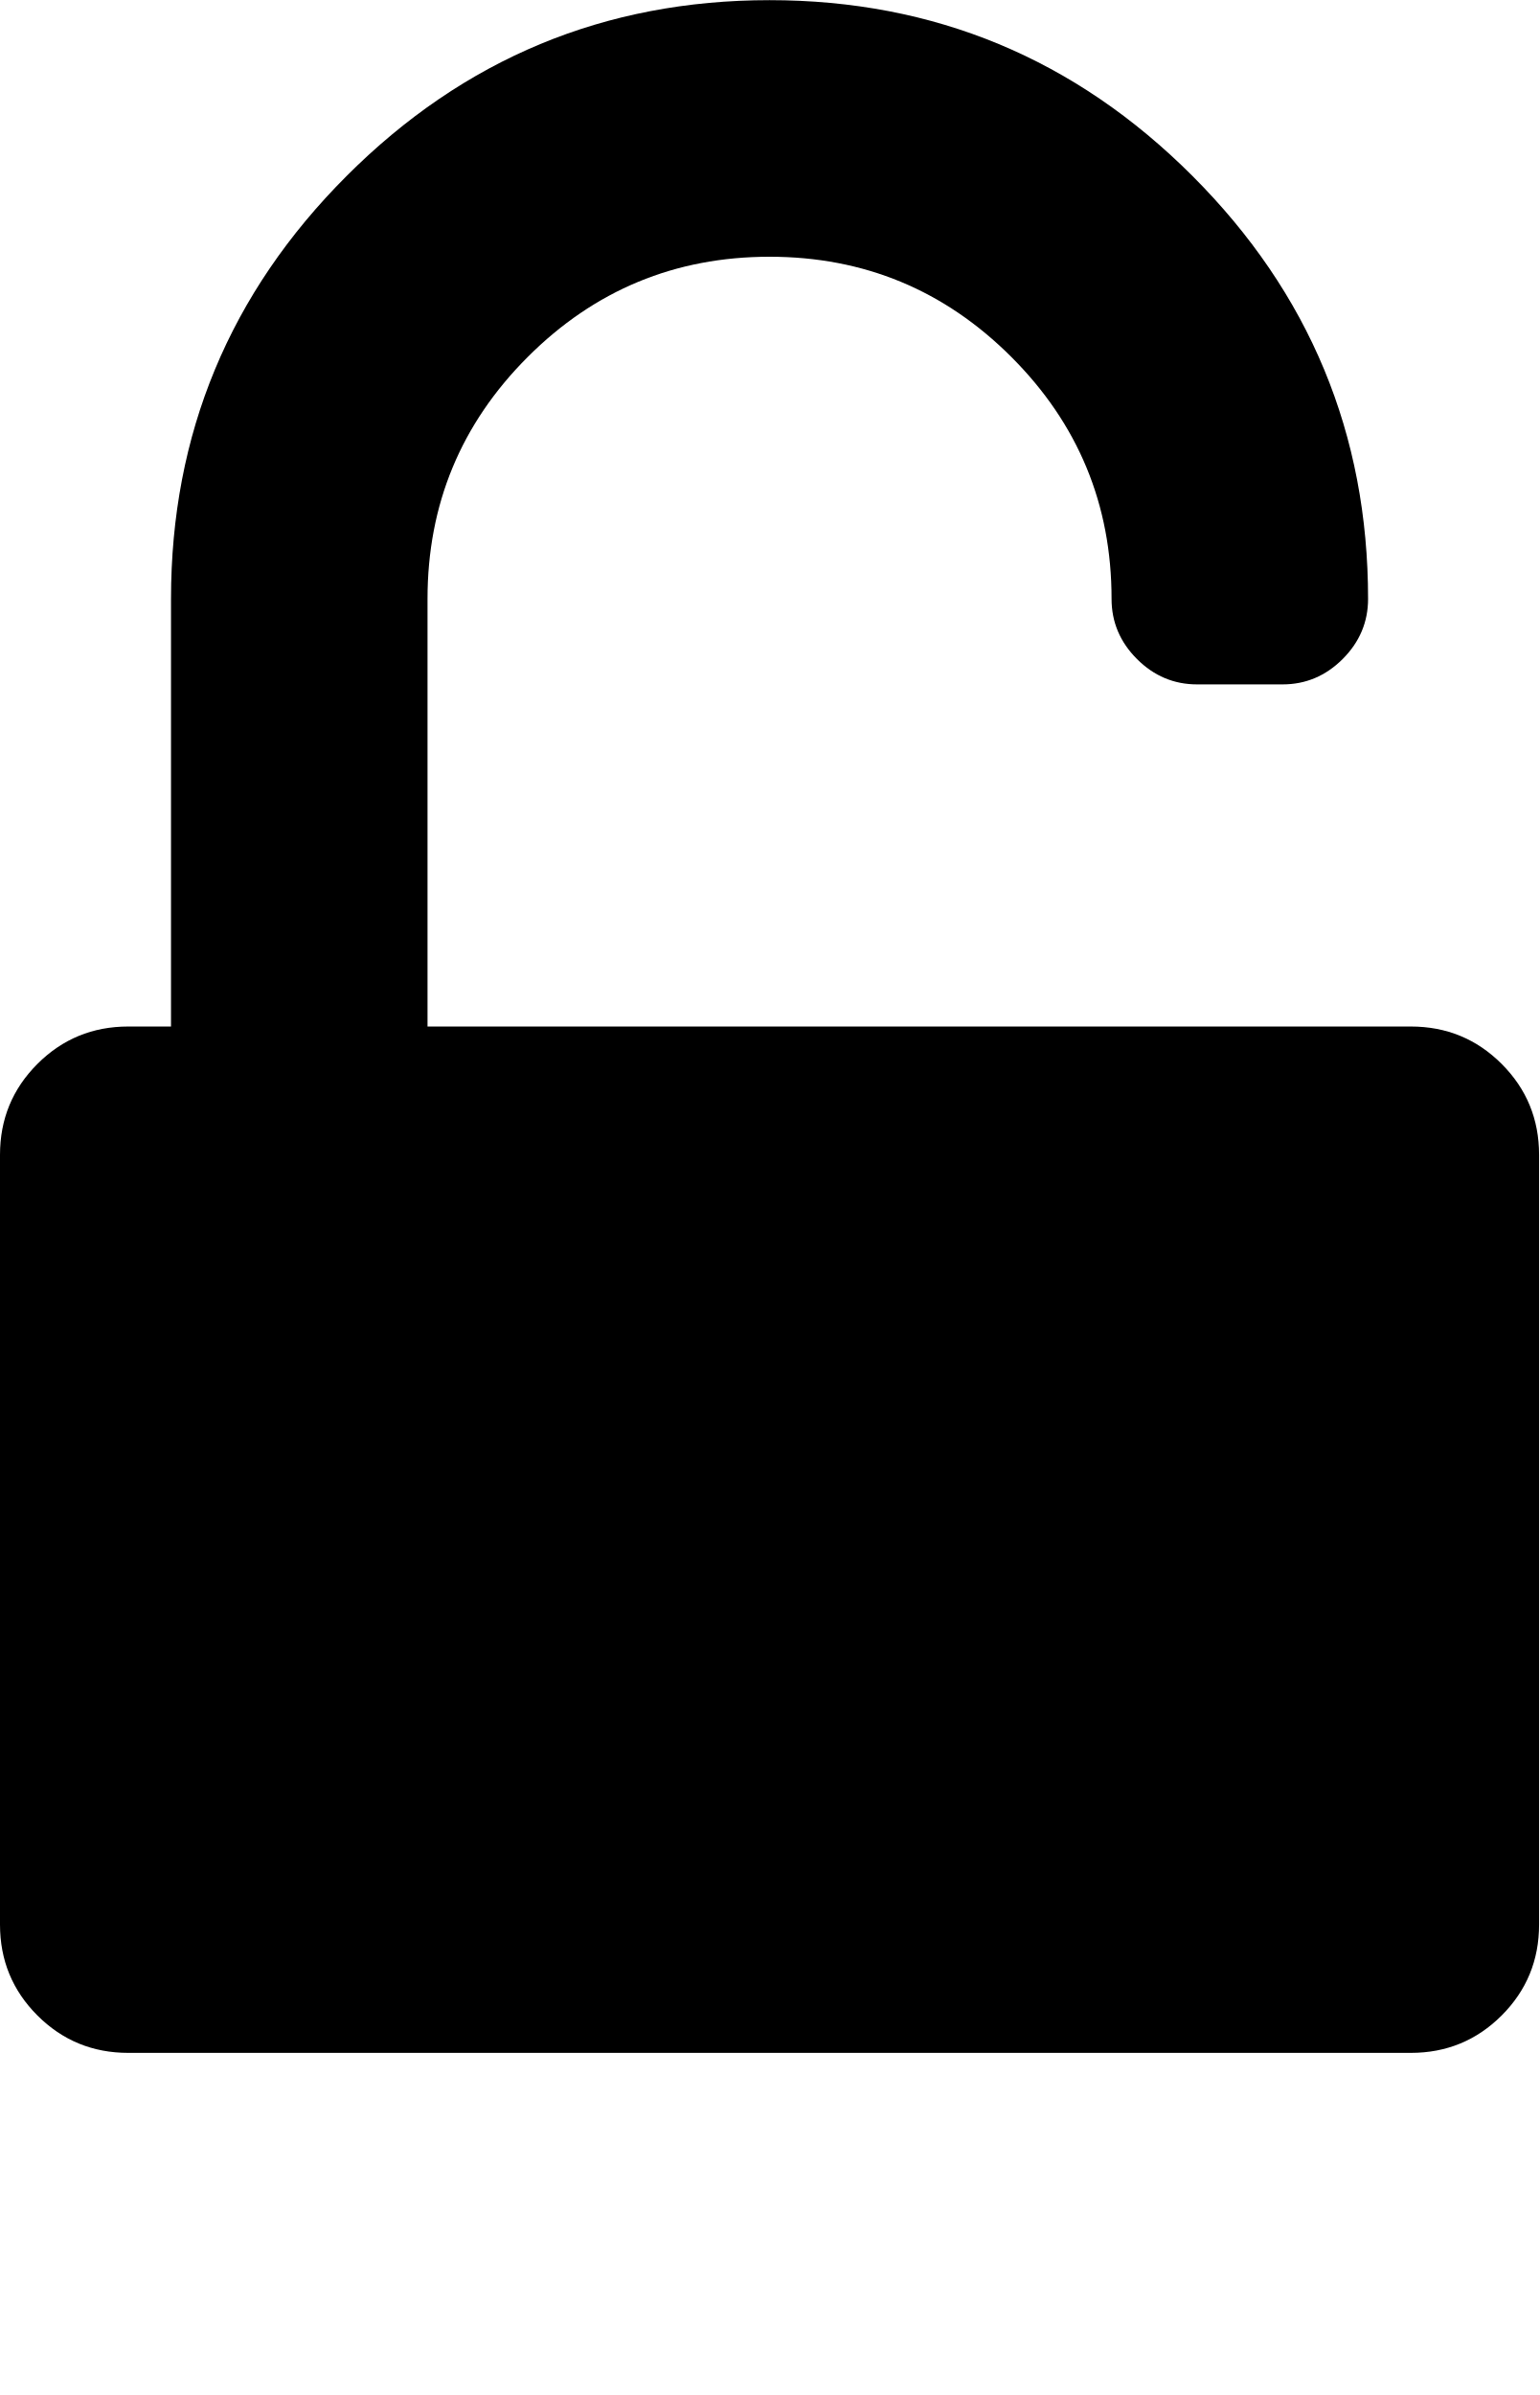
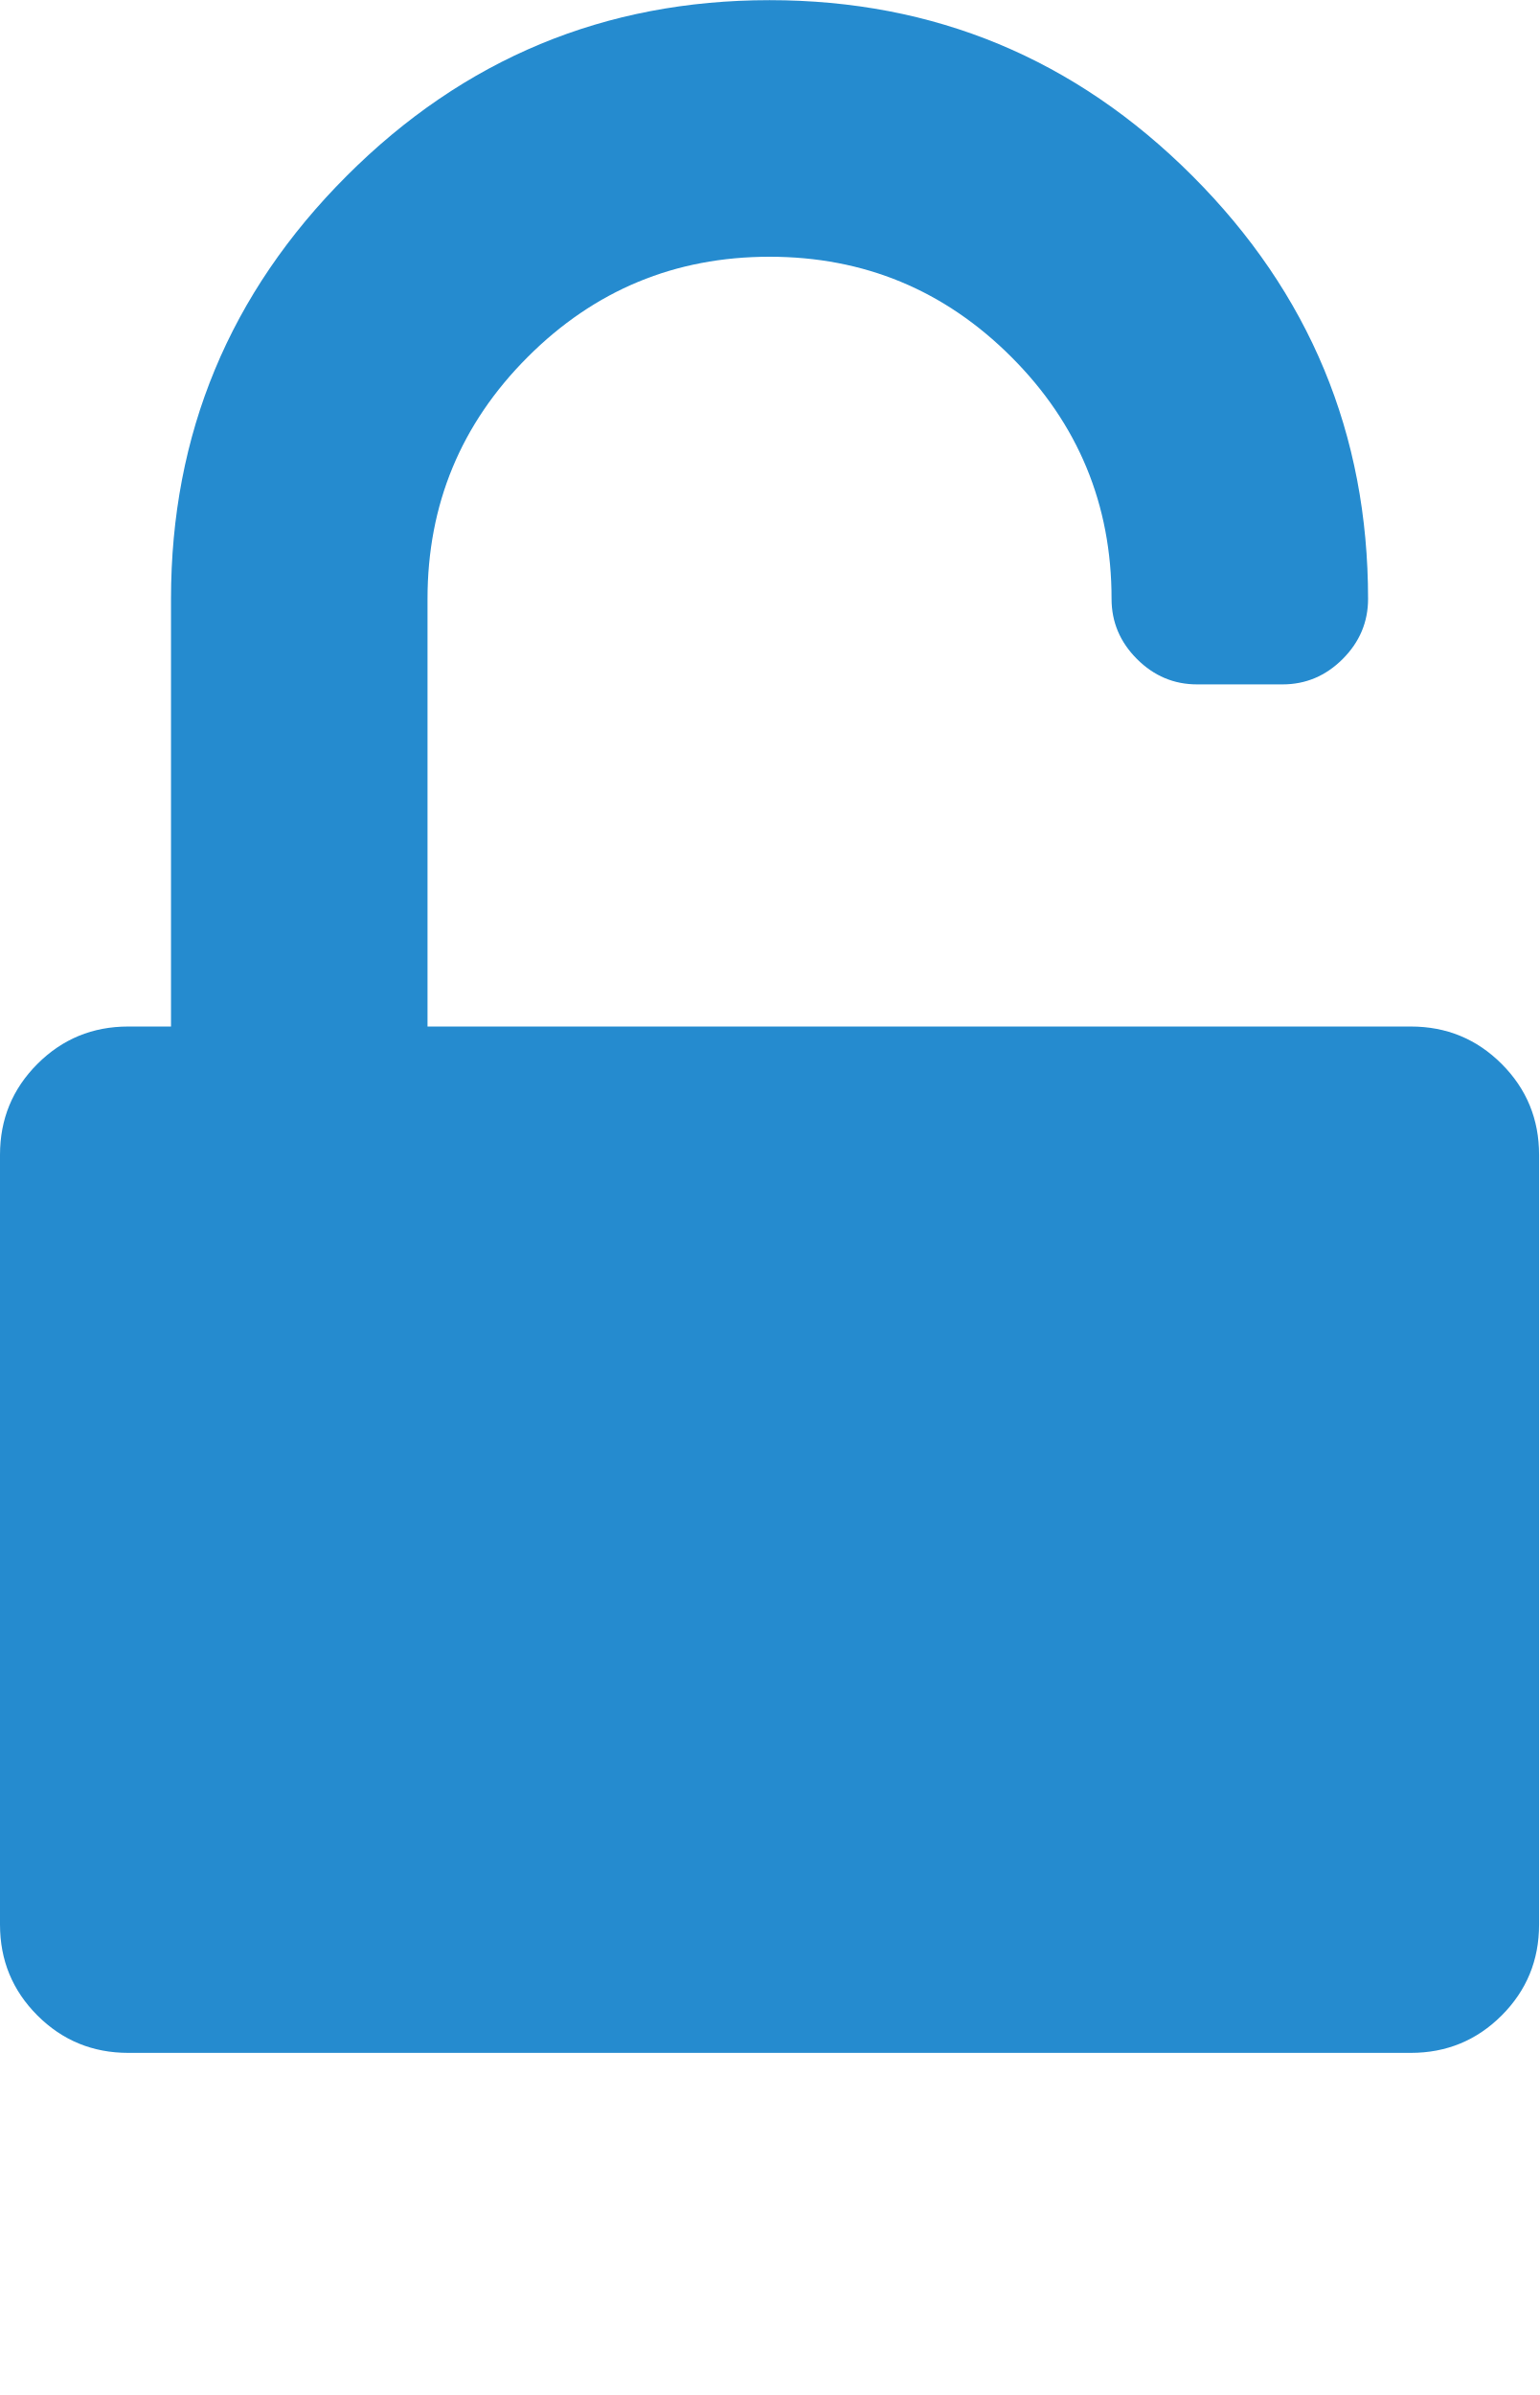
- <svg xmlns="http://www.w3.org/2000/svg" height="1000" width="642.857">
+ <svg xmlns="http://www.w3.org/2000/svg" height="1000" width="642.857" style="fill: #258bcf;">
  <path d="M589.248 428.608q22.32 0 37.944 15.624t15.624 37.944v321.408q0 22.32 -15.624 37.944t-37.944 15.624h-535.68q-22.32 0 -37.944 -15.624t-15.624 -37.944v-321.408q0 -22.32 15.624 -37.944t37.944 -15.624h17.856v-178.56q0 -103.23 73.377 -176.607t176.607 -73.377 176.607 73.377 73.377 176.607q0 14.508 -10.602 25.11t-25.11 10.602h-35.712q-14.508 0 -25.11 -10.602t-10.602 -25.11q0 -59.148 -41.85 -100.998t-100.998 -41.85 -100.998 41.85 -41.85 100.998v178.56h410.688z" />
</svg>
